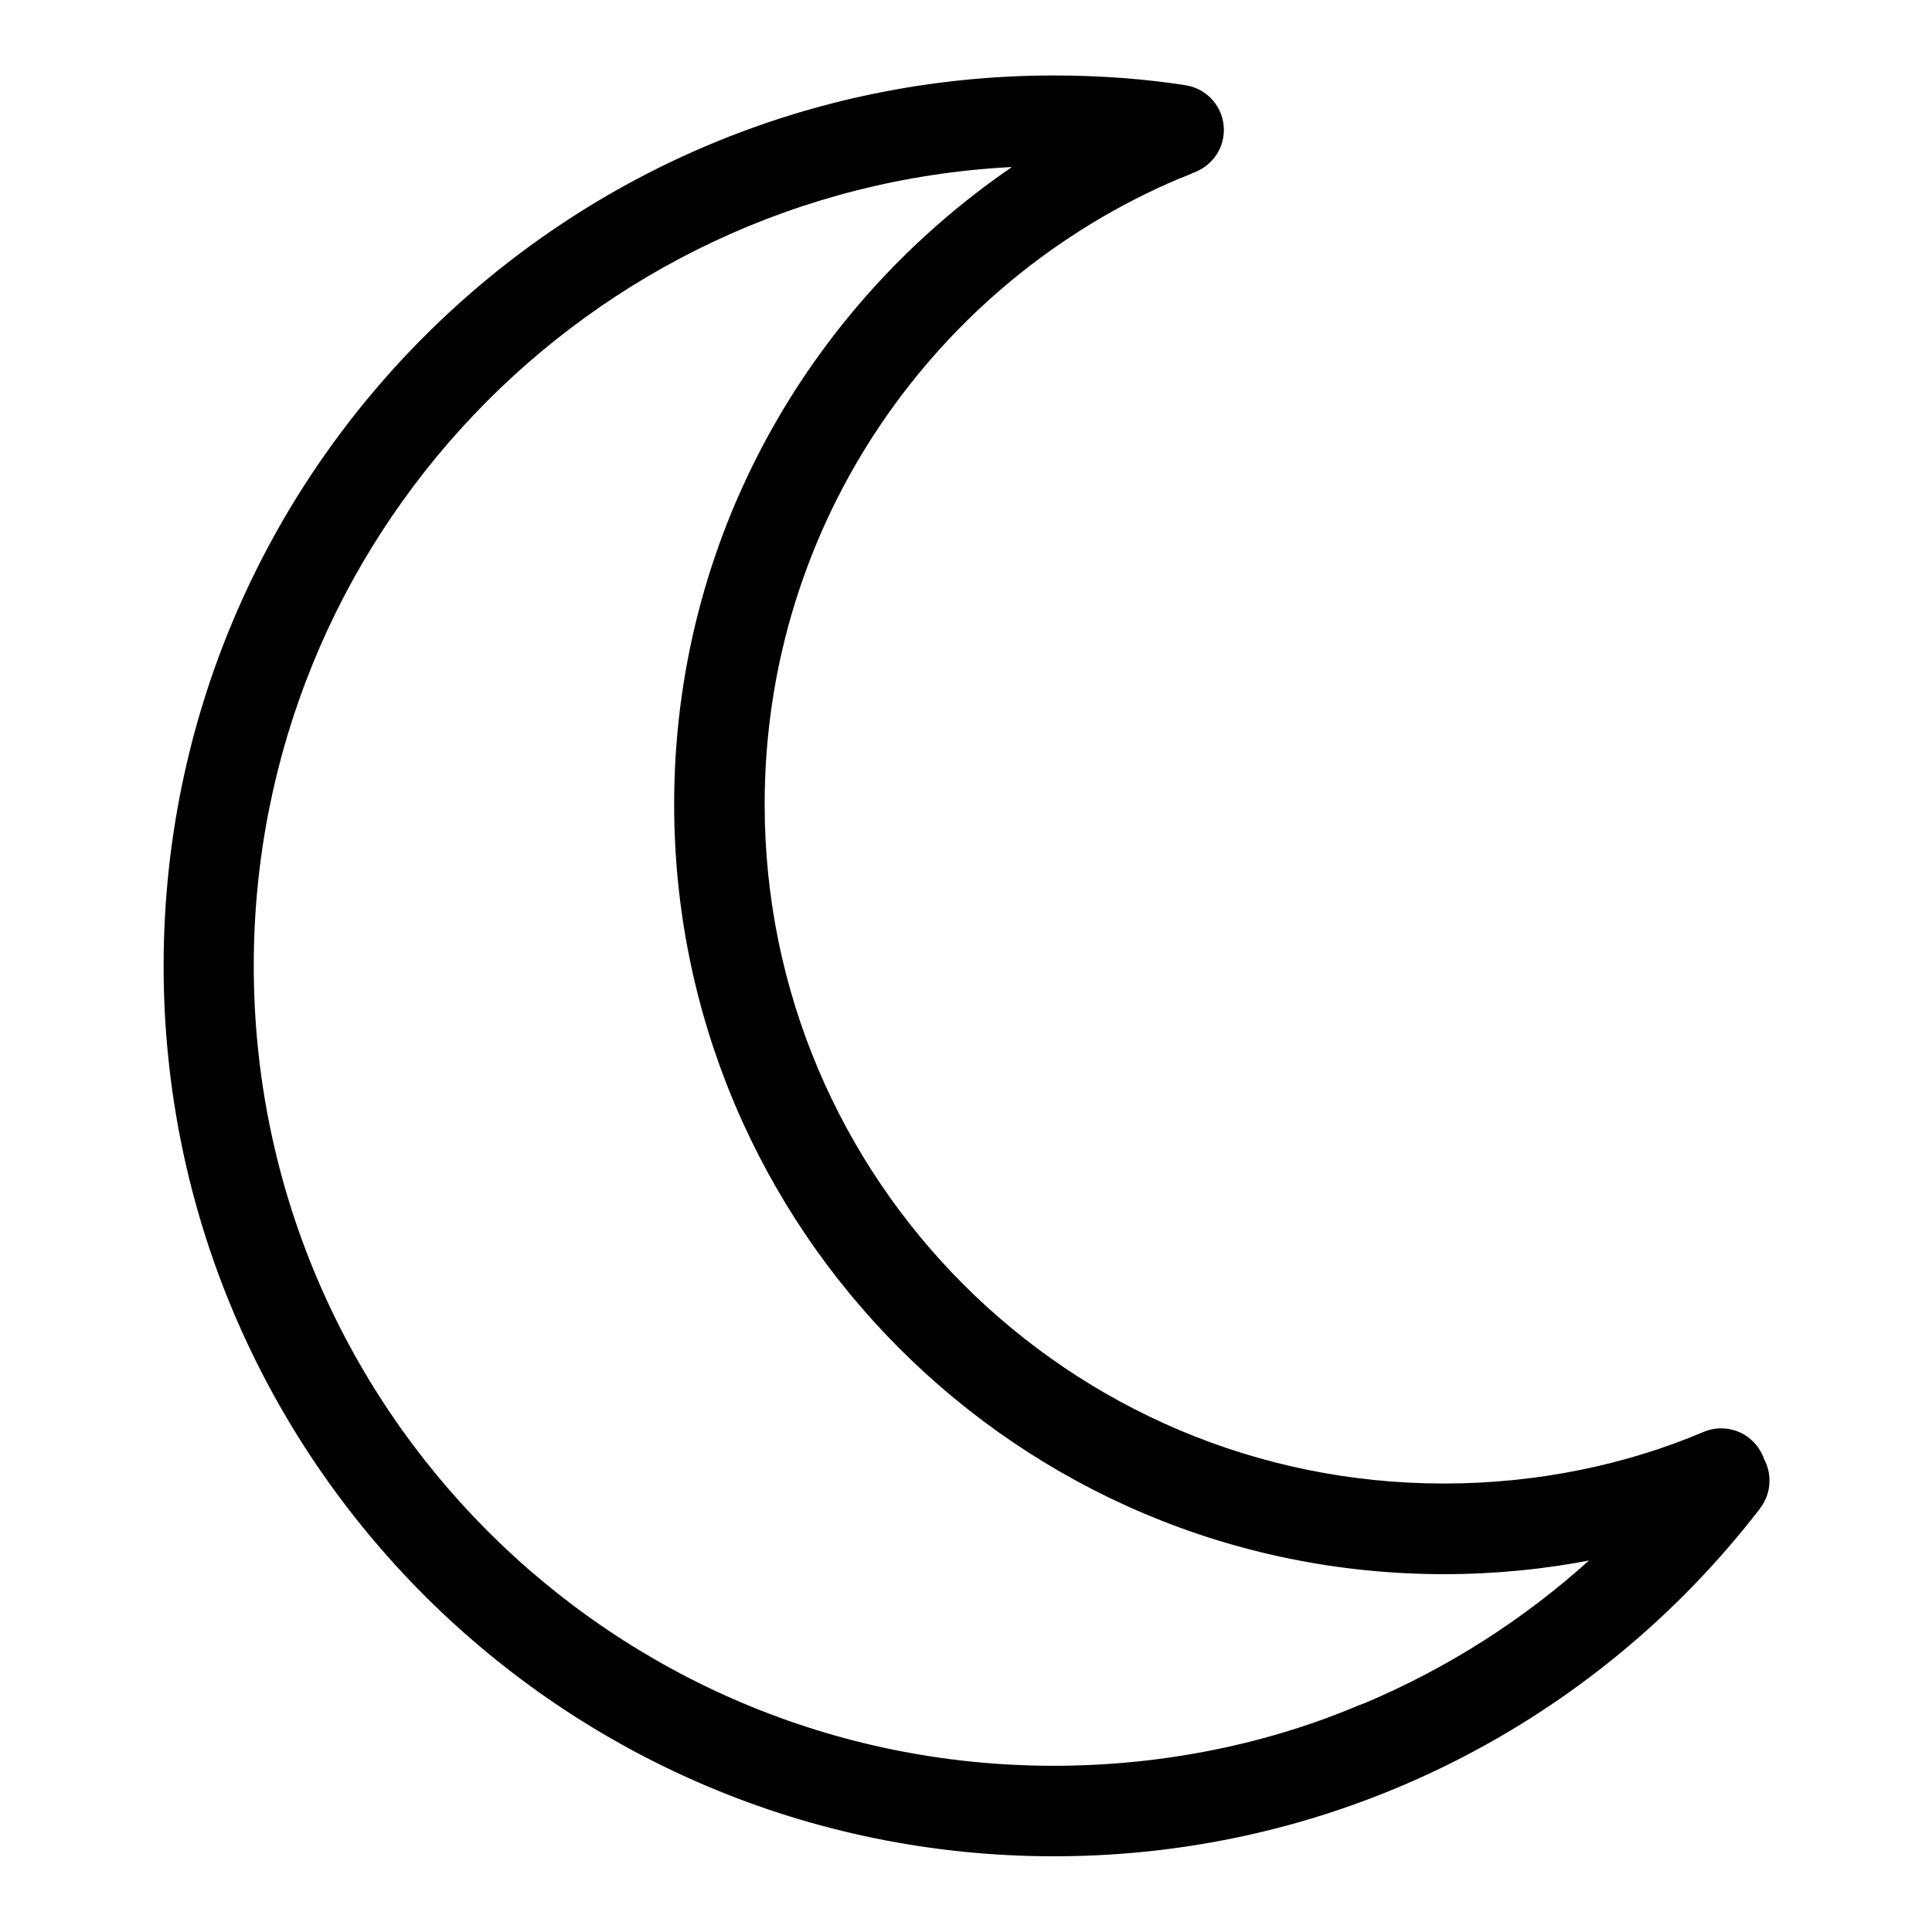
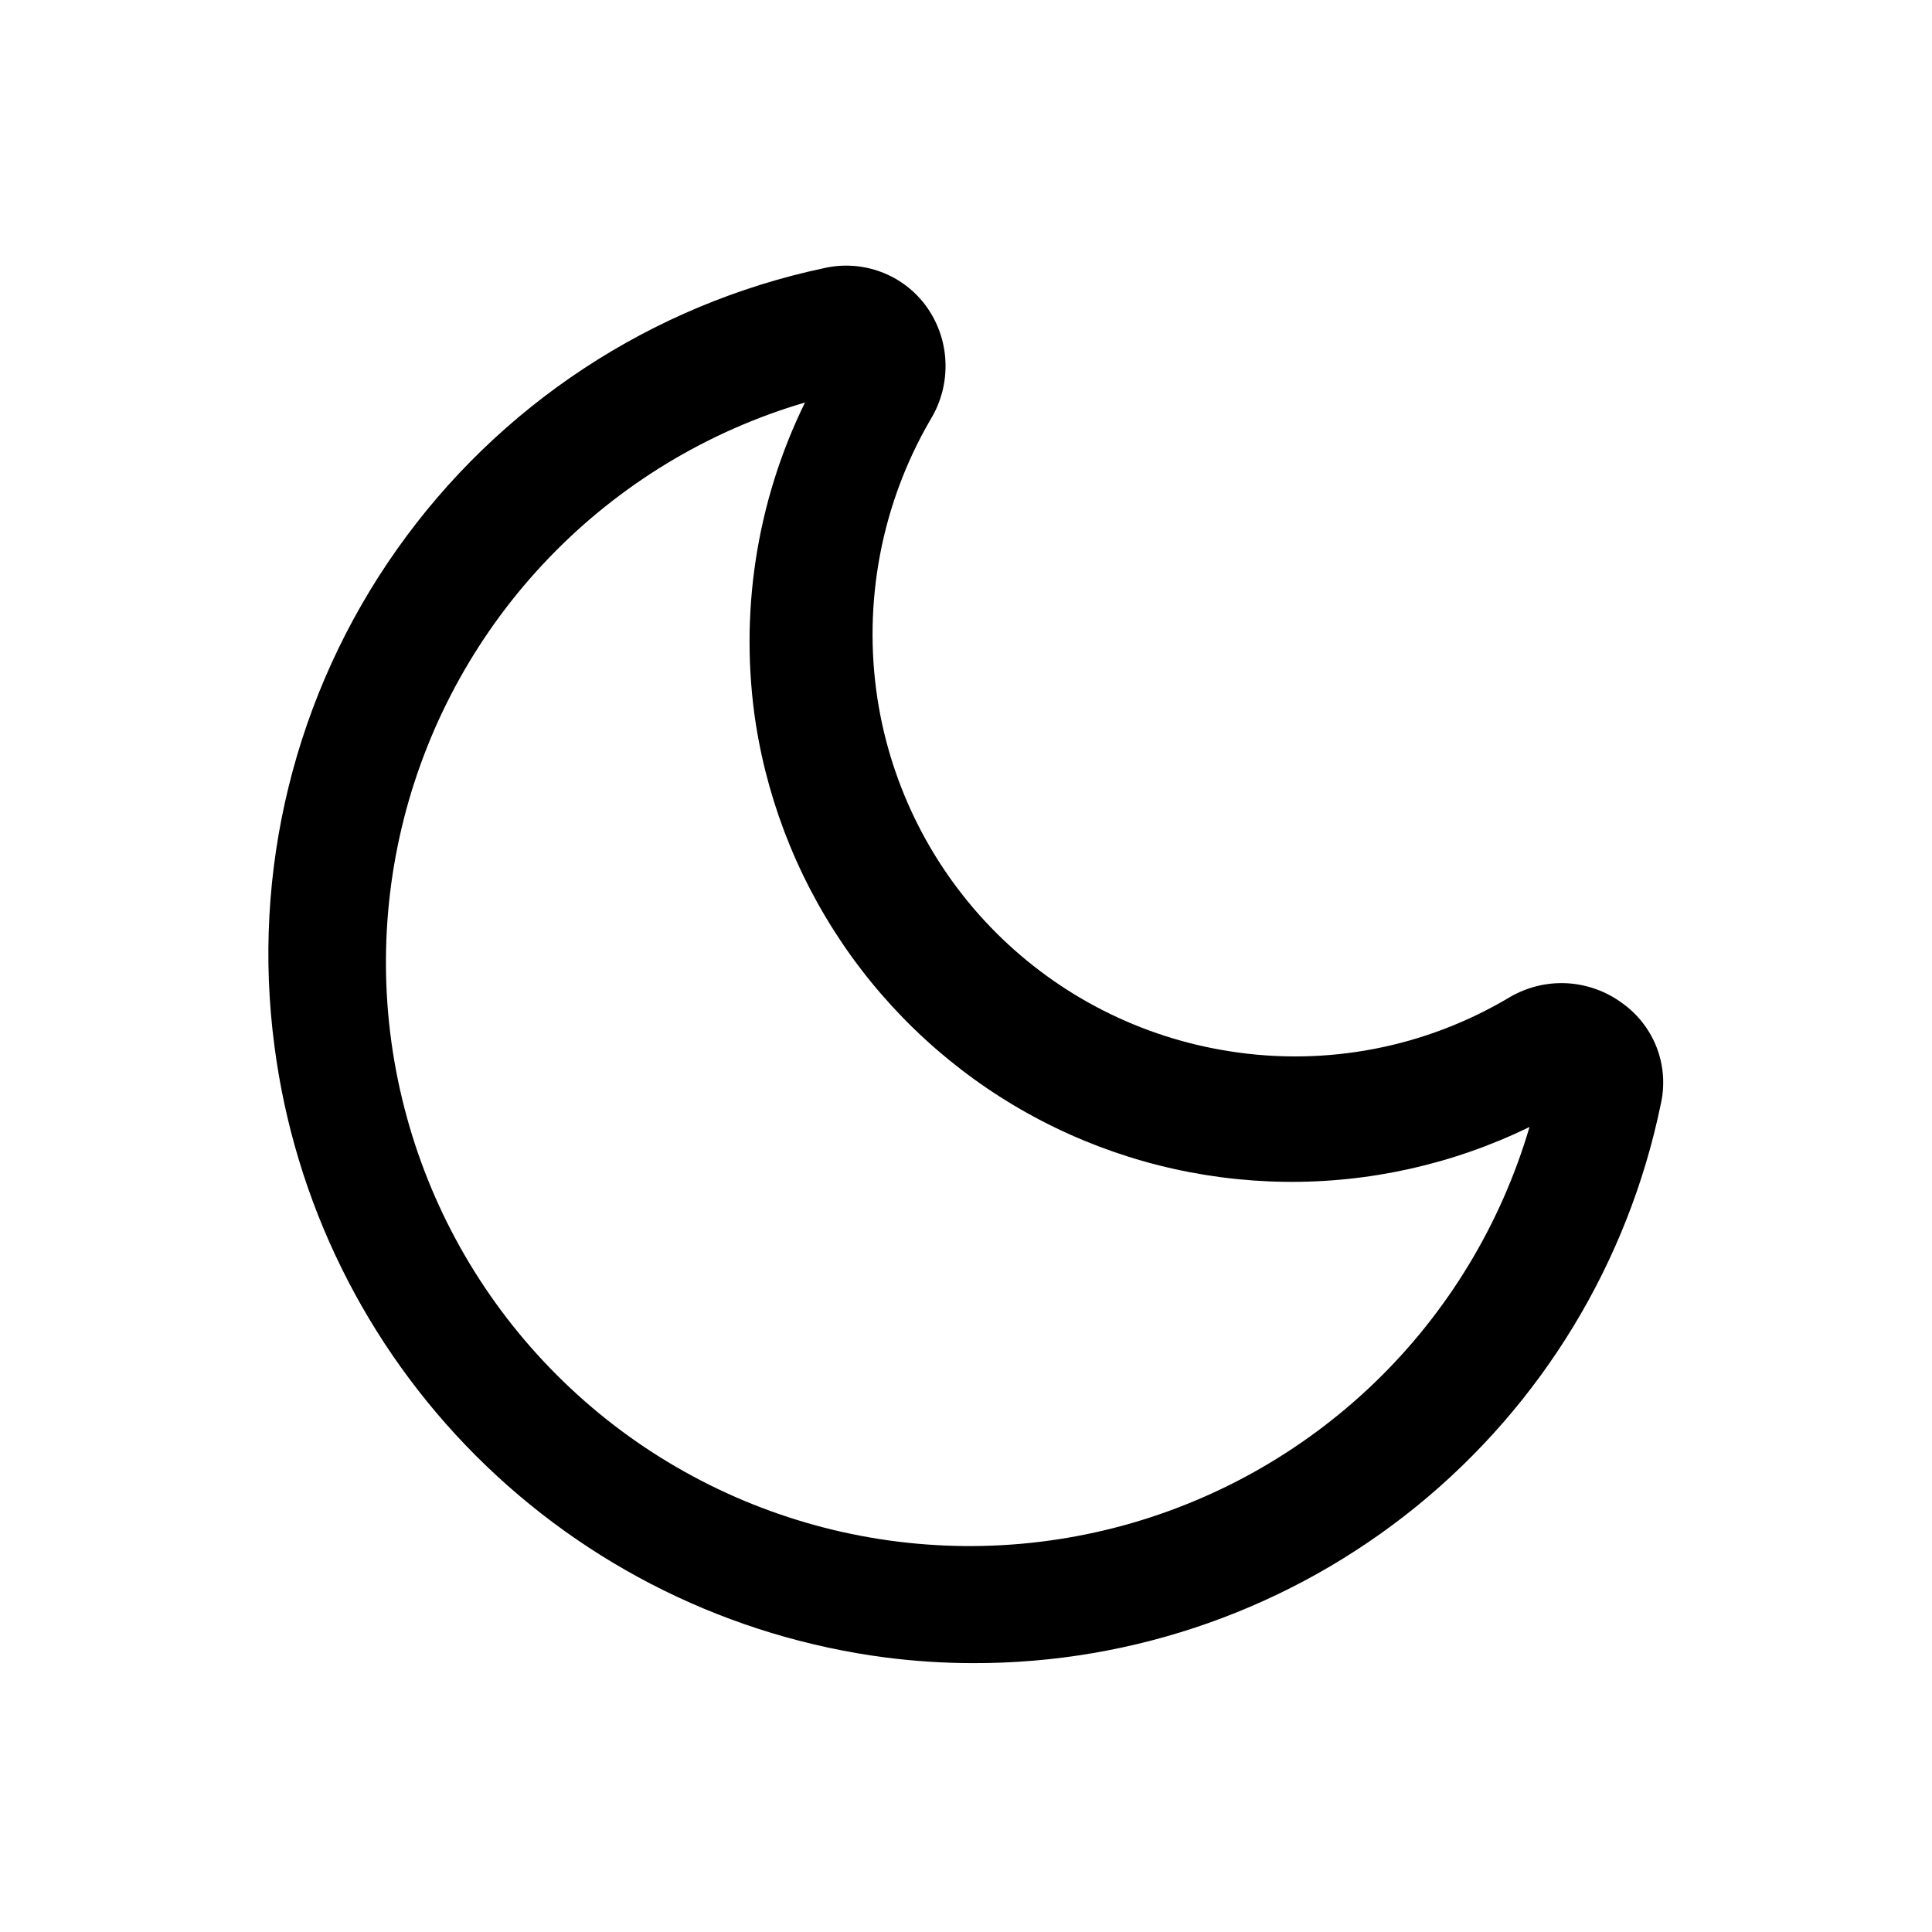
- <svg xmlns="http://www.w3.org/2000/svg" fill="#000000" width="800px" height="800px" viewBox="0 0 32 32" version="1.1">
-   <path d="M29.223 24.178l-0.021-0.057c-0.116-0.274-0.383-0.463-0.694-0.463-0.104 0-0.202 0.021-0.292 0.059l0.005-0.002c-1.272 0.542-2.752 0.857-4.306 0.857-6.213 0-11.25-5.037-11.25-11.25 0-4.66 2.833-8.658 6.871-10.366l0.074-0.028 0.211-0.089c0.267-0.118 0.45-0.381 0.45-0.687 0-0.375-0.276-0.686-0.635-0.74l-0.004-0.001c-0.653-0.103-1.407-0.161-2.174-0.161-8.145 0-14.748 6.603-14.748 14.748s6.603 14.748 14.748 14.748c4.748 0 8.973-2.244 11.67-5.73l0.025-0.034c0.097-0.125 0.155-0.285 0.155-0.458 0-0.127-0.031-0.246-0.086-0.351l0.002 0.004zM22.518 28.24c-1.497 0.637-3.238 1.007-5.066 1.007-7.317 0-13.249-5.932-13.249-13.249 0-7.074 5.543-12.853 12.523-13.23l0.034-0.001c-3.395 2.326-5.594 6.183-5.594 10.554 0 7.043 5.709 12.752 12.752 12.752 0.85 0 1.681-0.083 2.485-0.242l-0.081 0.013c-1.081 0.976-2.339 1.783-3.716 2.364l-0.087 0.033z" />
+ <svg xmlns="http://www.w3.org/2000/svg" width="800px" height="800px" viewBox="0 0 24 24" fill="none">
+   <path d="M12.09 20.66C11.726 20.66 11.361 20.636 11 20.59C9.075 20.339 7.287 19.459 5.914 18.086C4.541 16.713 3.661 14.925 3.41 13C3.12 10.824 3.663 8.619 4.93 6.826C6.196 5.033 8.093 3.785 10.24 3.33C10.475 3.277 10.721 3.294 10.947 3.379C11.173 3.464 11.369 3.614 11.51 3.81C11.655 4.013 11.737 4.254 11.745 4.502C11.754 4.751 11.69 4.997 11.56 5.21C10.95 6.257 10.717 7.482 10.9 8.68C11.07 9.781 11.586 10.799 12.373 11.586C13.161 12.374 14.179 12.89 15.28 13.06C16.479 13.249 17.707 13.012 18.75 12.39C18.965 12.263 19.212 12.202 19.46 12.214C19.709 12.227 19.949 12.312 20.15 12.46C20.346 12.599 20.496 12.793 20.582 13.017C20.667 13.241 20.684 13.486 20.63 13.72C20.224 15.684 19.153 17.447 17.597 18.712C16.041 19.976 14.095 20.665 12.09 20.66ZM10 5C8.793 5.355 7.699 6.017 6.826 6.923C5.953 7.828 5.33 8.945 5.019 10.164C4.708 11.383 4.72 12.661 5.053 13.874C5.385 15.087 6.028 16.193 6.918 17.082C7.807 17.972 8.913 18.614 10.126 18.947C11.339 19.28 12.617 19.292 13.836 18.981C15.055 18.67 16.172 18.047 17.078 17.174C17.983 16.301 18.645 15.207 19 14C18.053 14.461 17.012 14.695 15.958 14.681C14.905 14.667 13.87 14.407 12.935 13.921C12.001 13.435 11.194 12.736 10.578 11.882C9.962 11.027 9.555 10.04 9.39 9C9.18 7.636 9.392 6.24 10 5Z" fill="#000000" />
</svg>
